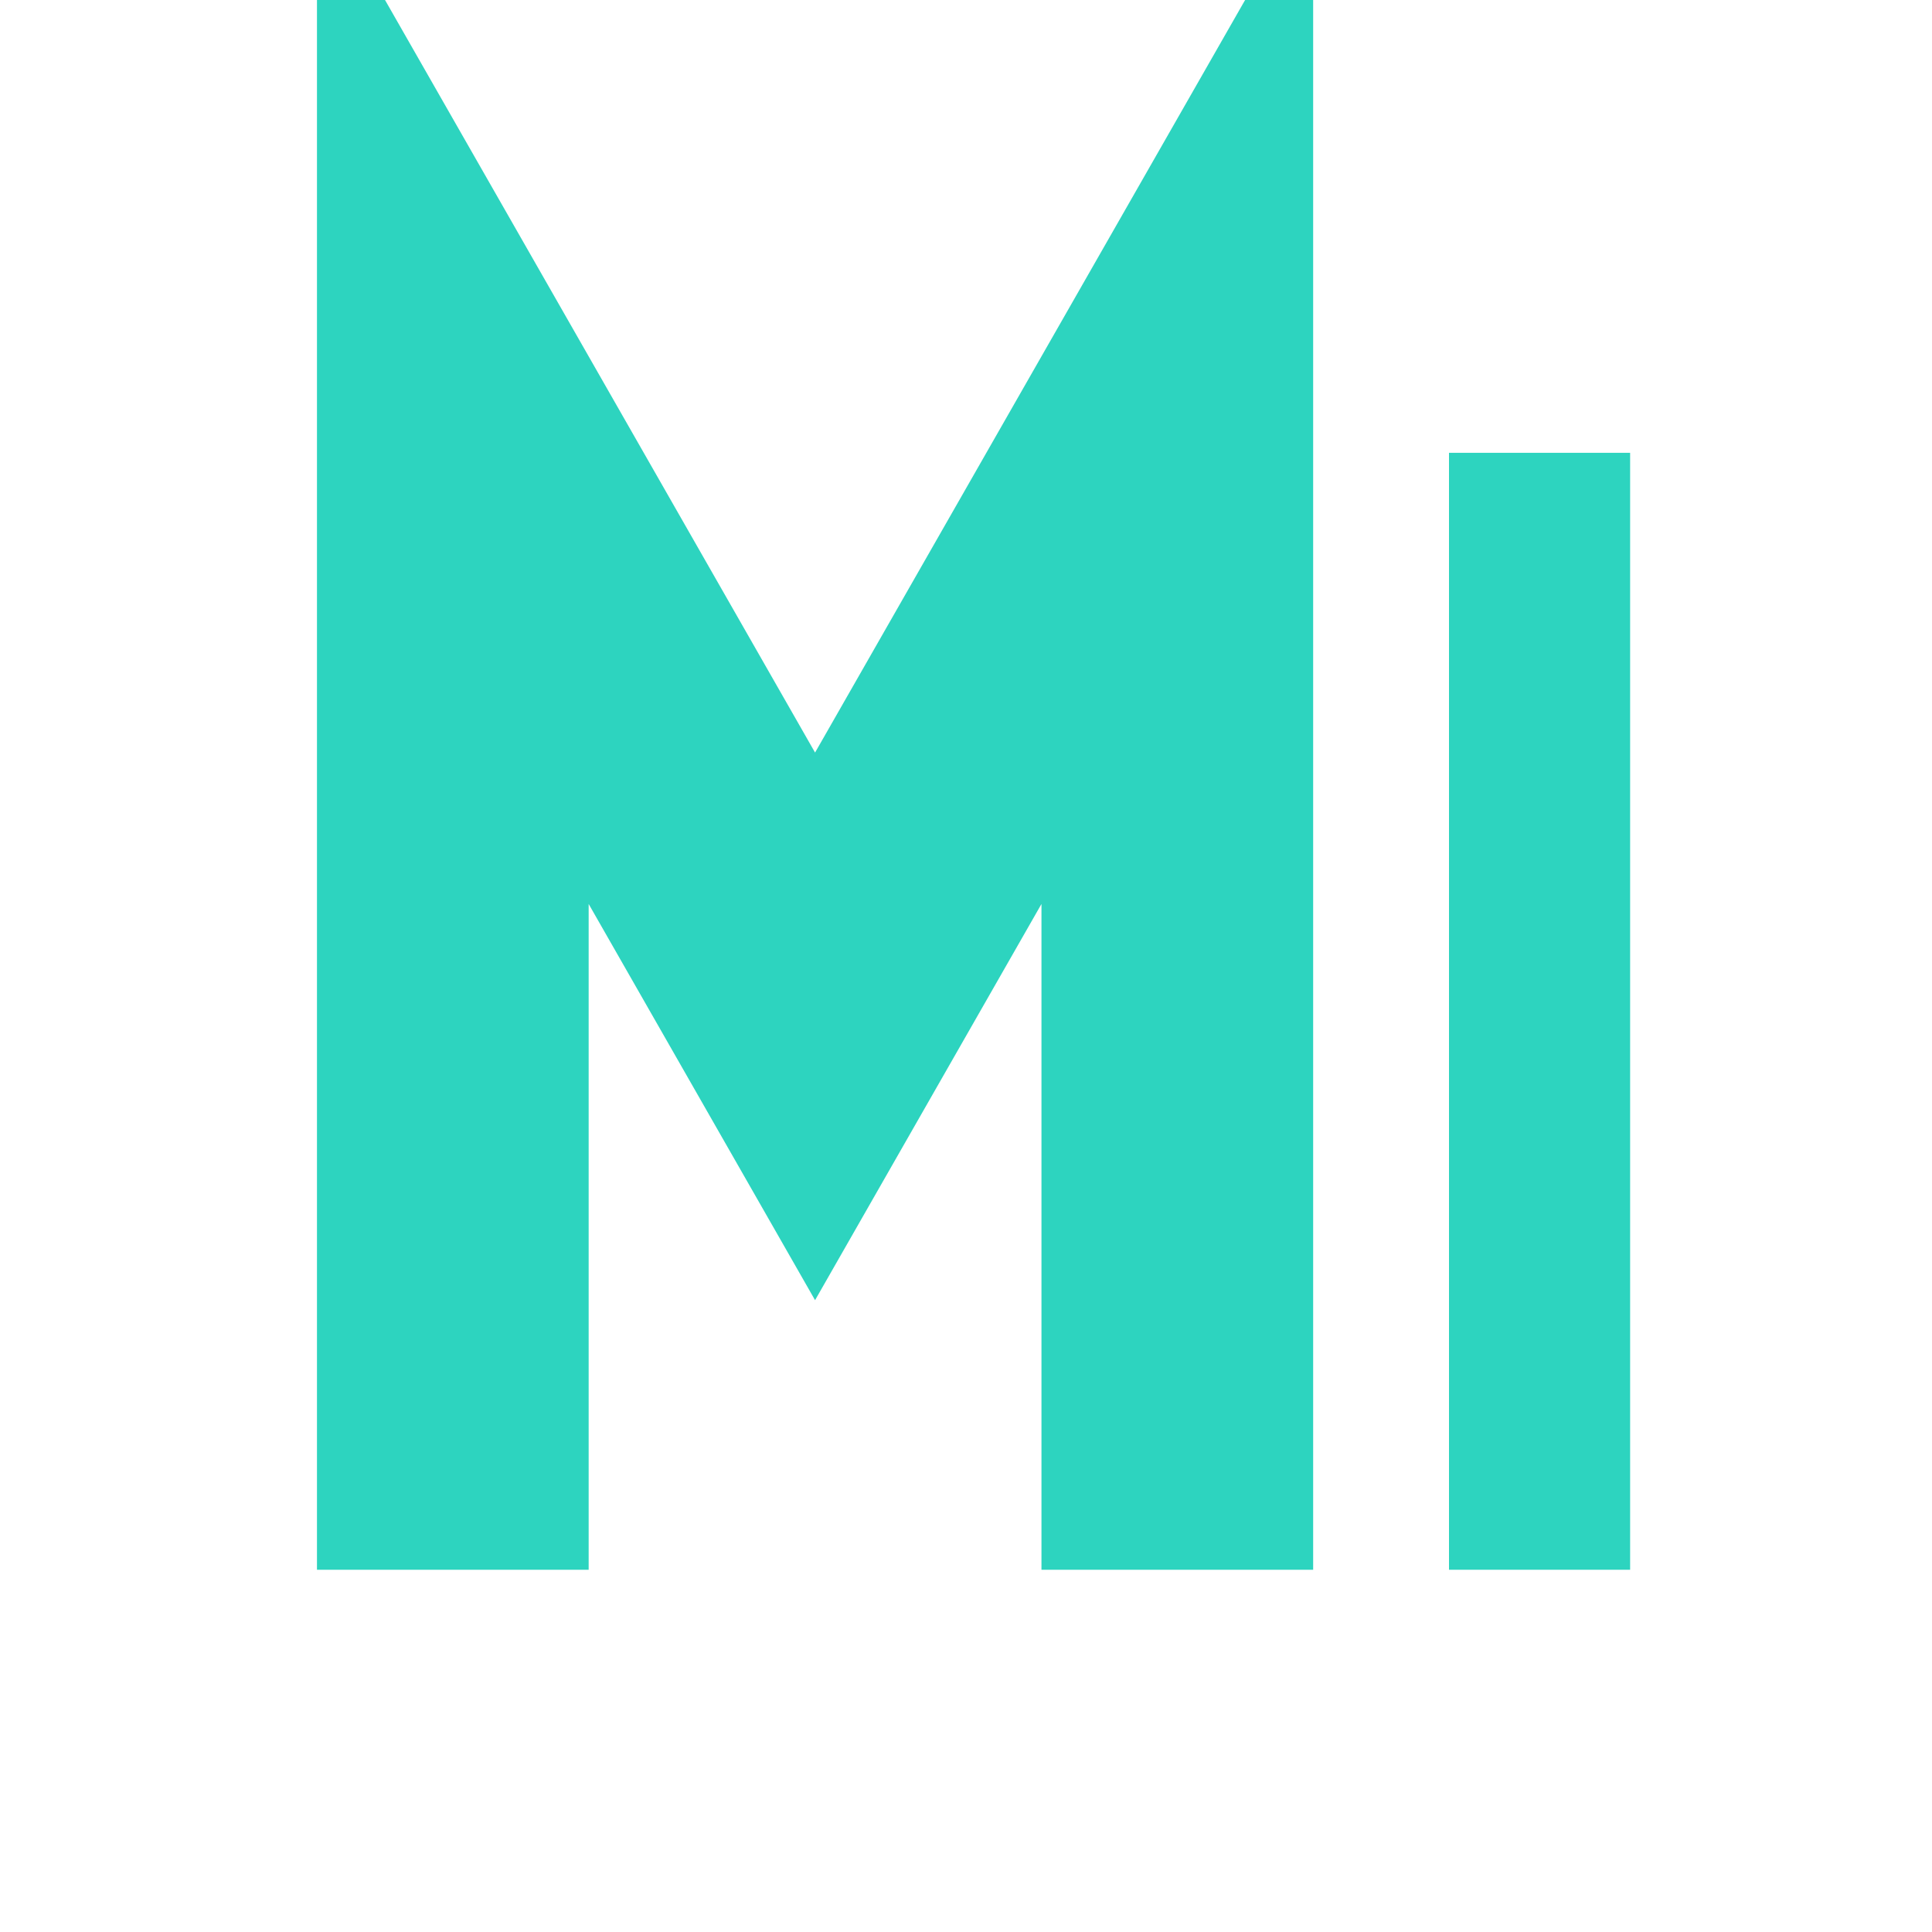
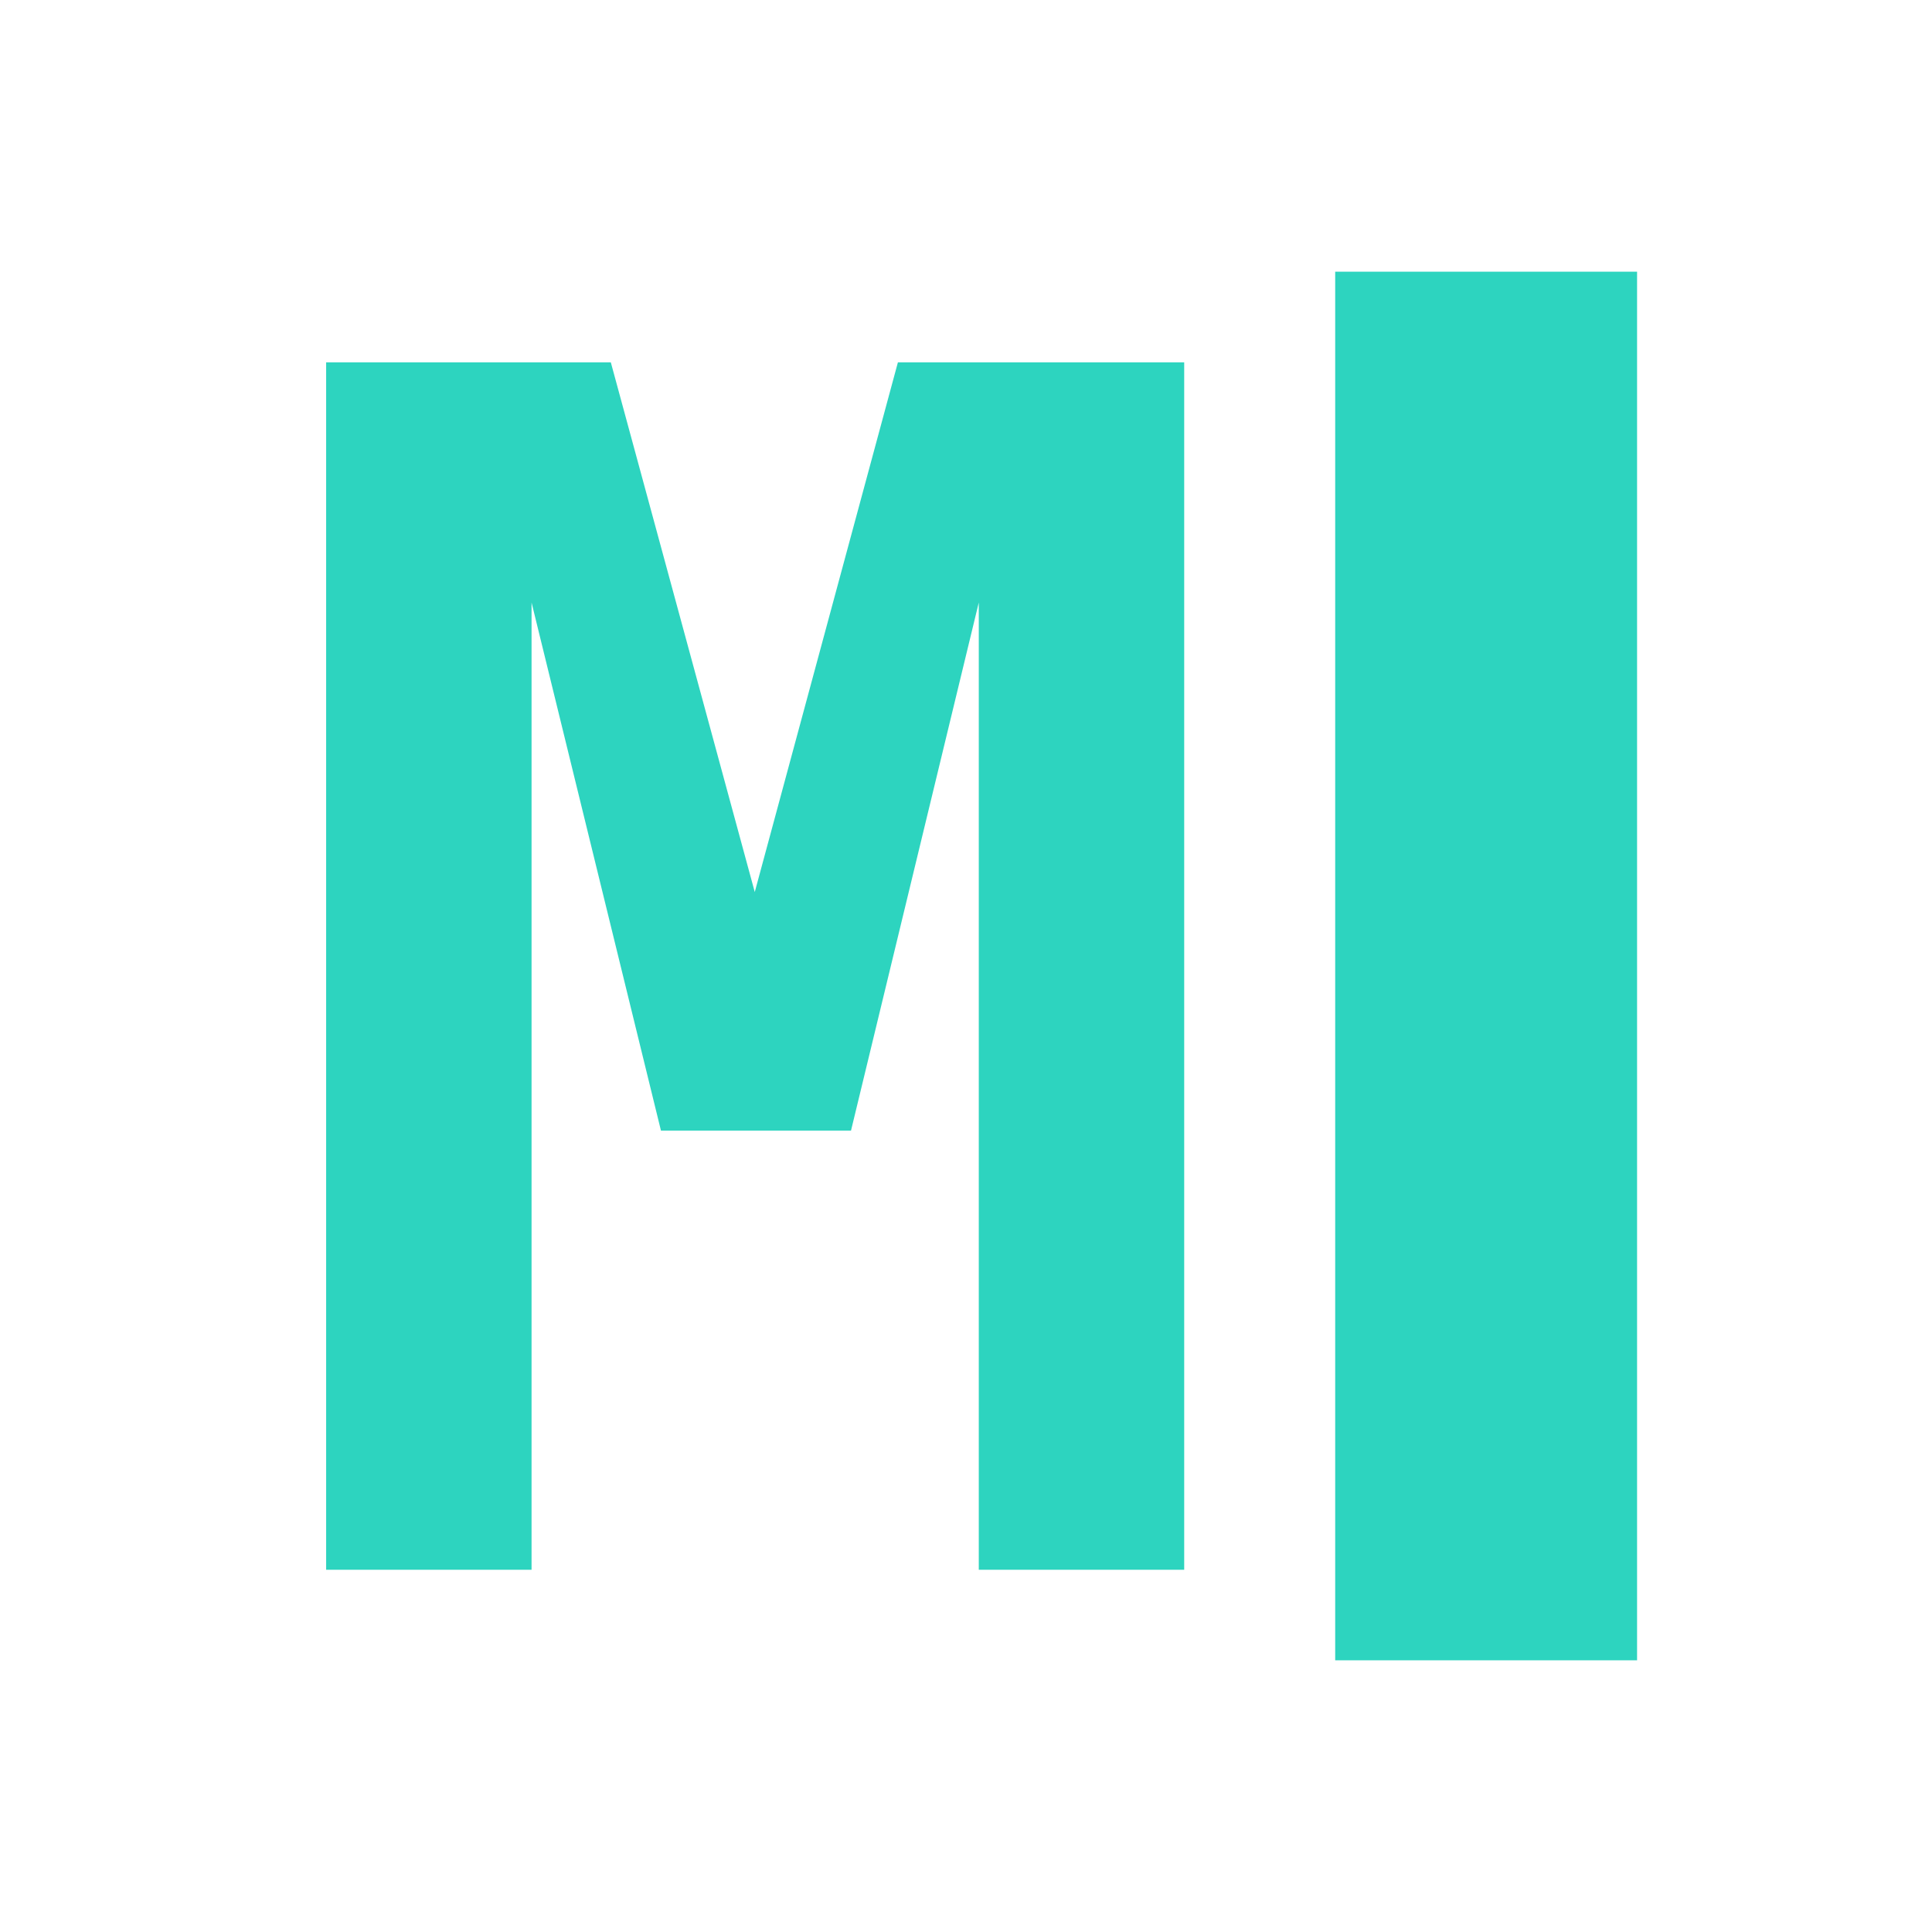
<svg xmlns="http://www.w3.org/2000/svg" width="64" height="64" viewBox="0 0 64 64" fill="none" role="img" aria-label="Manifold">
-   <path d="M15 52 V13 L27 34 L39 13 V52" stroke="#2dd4bf" stroke-width="9" stroke-linejoin="miter" stroke-miterlimit="10" stroke-linecap="butt" />
-   <rect x="48" y="15" width="6" height="37" fill="#2dd4bf" />
+   <g transform="translate(8.500 52.0) scale(0.02679 -0.02679)">
+     <path d="M86 1493H438L616 838L793 1493H1147V0H893V1196L735 543H500L340 1196V0H86Z" fill="#2dd4bf" />
+   </g>
+   <rect x="44.23" y="9.0" width="10.0" height="46.0" fill="#2dd4bf" />
</svg>
